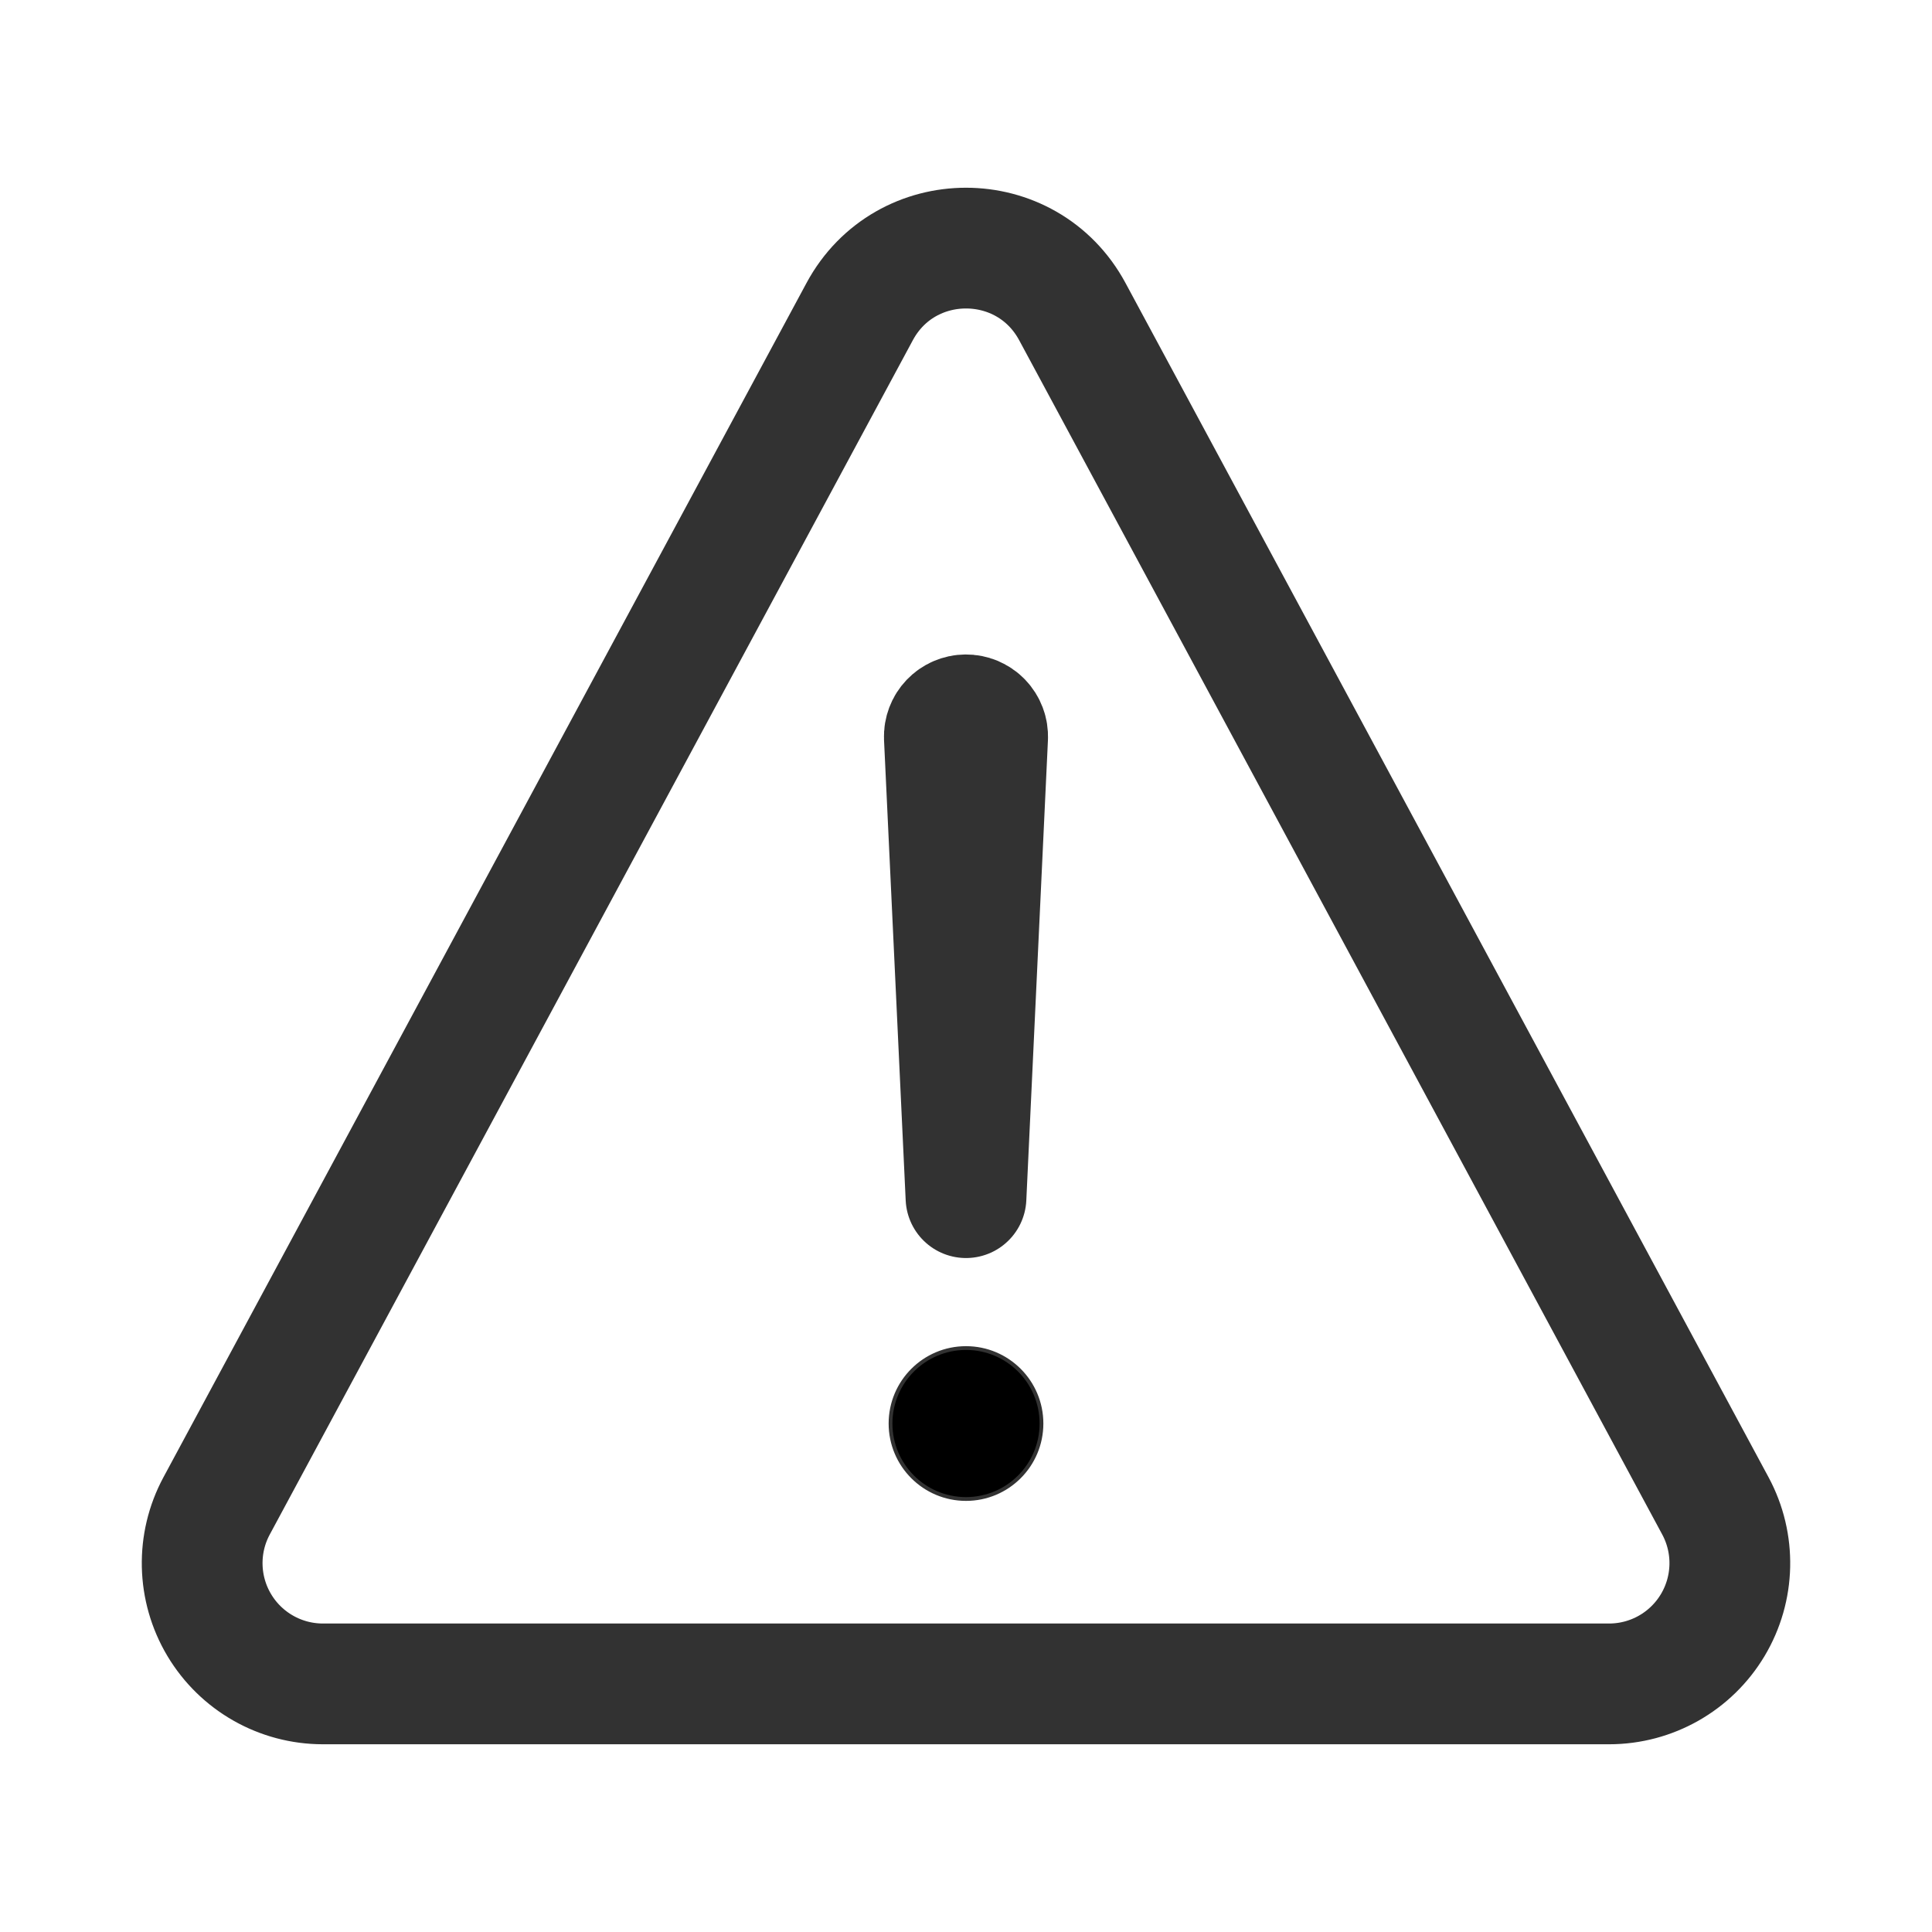
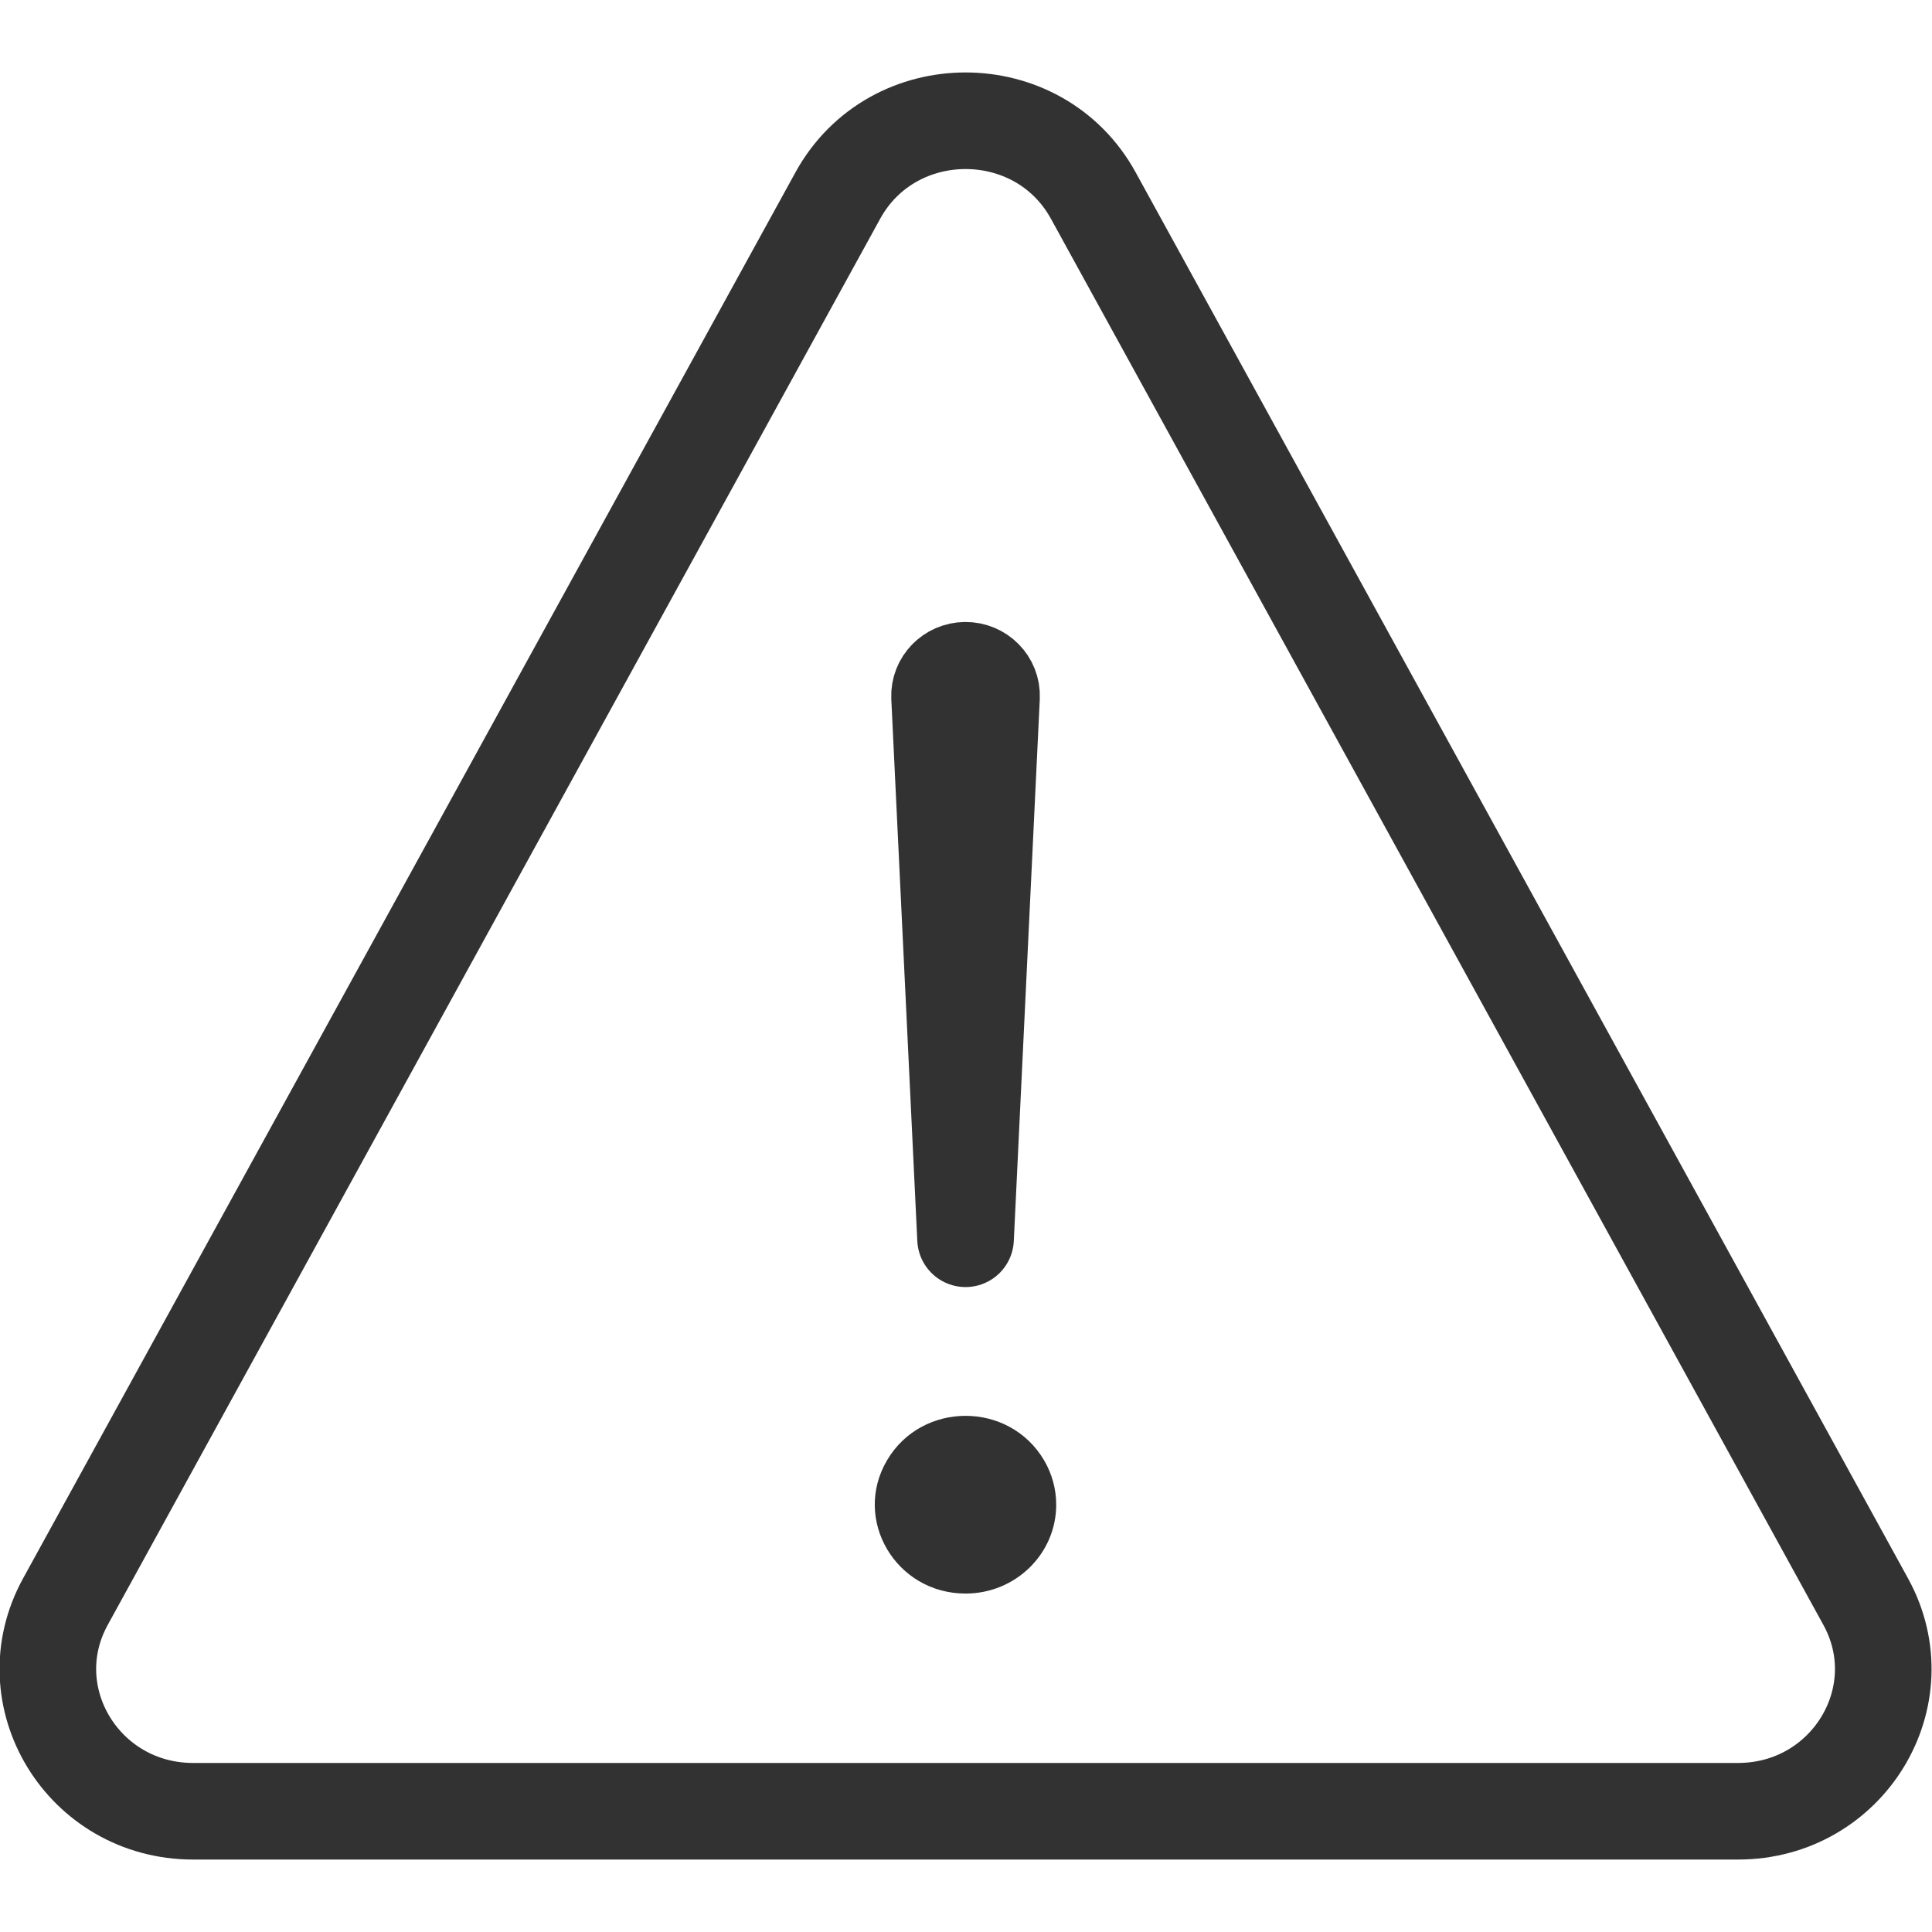
- <svg xmlns="http://www.w3.org/2000/svg" class="ionicon" viewBox="0 0 512 512">
-   <path d="M85.57 446.25h340.86a32 32 0 0028.17-47.17L284.18 82.58c-12.09-22.44-44.27-22.44-56.36 0L57.4 399.08a32 32 0 0028.17 47.17z" fill="none" stroke-linecap="round" stroke-linejoin="round" stroke-width="32" style="stroke: rgb(50, 50, 50);" />
-   <path d="M250.26 195.39l5.74 122 5.73-121.95a5.74 5.74 0 00-5.79-6h0a5.74 5.74 0 00-5.68 5.95z" fill="none" stroke-linecap="round" stroke-linejoin="round" stroke-width="32" style="stroke: rgb(50, 50, 50);" />
-   <path d="M256 397.25a20 20 0 1120-20 20 20 0 01-20 20z" style="stroke: rgb(50, 50, 50);" />
+ <svg xmlns="http://www.w3.org/2000/svg" class="ionicon" viewBox="0 0 200 200" width="200px" height="200px">
+   <path d="M 19.987 187.5 L 179.921 187.5 C 191.281 187.498 198.524 175.61 193.139 165.806 L 113.176 20.241 C 107.504 9.92 92.405 9.92 86.732 20.241 L 6.769 165.806 C 1.384 175.61 8.627 187.498 19.987 187.5 Z" fill="none" stroke-linecap="round" stroke-linejoin="round" style="stroke: rgb(50, 50, 50); stroke-width: 10px;" />
+   <path d="M 97.261 72.124 L 99.954 128.236 L 102.643 72.148 C 102.713 70.633 101.472 69.373 99.926 69.387 C 98.41 69.403 97.206 70.639 97.261 72.124 Z" fill="none" stroke-linecap="round" stroke-linejoin="round" style="stroke: rgb(50, 50, 50); stroke-width: 10px;" />
+   <path d="M 99.954 164.964 C 92.73 164.964 88.215 157.299 91.827 151.166 C 95.439 145.034 104.469 145.034 108.081 151.166 C 108.905 152.565 109.338 154.151 109.338 155.766 C 109.338 160.846 105.137 164.964 99.954 164.964 Z" style="fill: rgb(50, 50, 50); stroke-width: 10px;" />
</svg>
